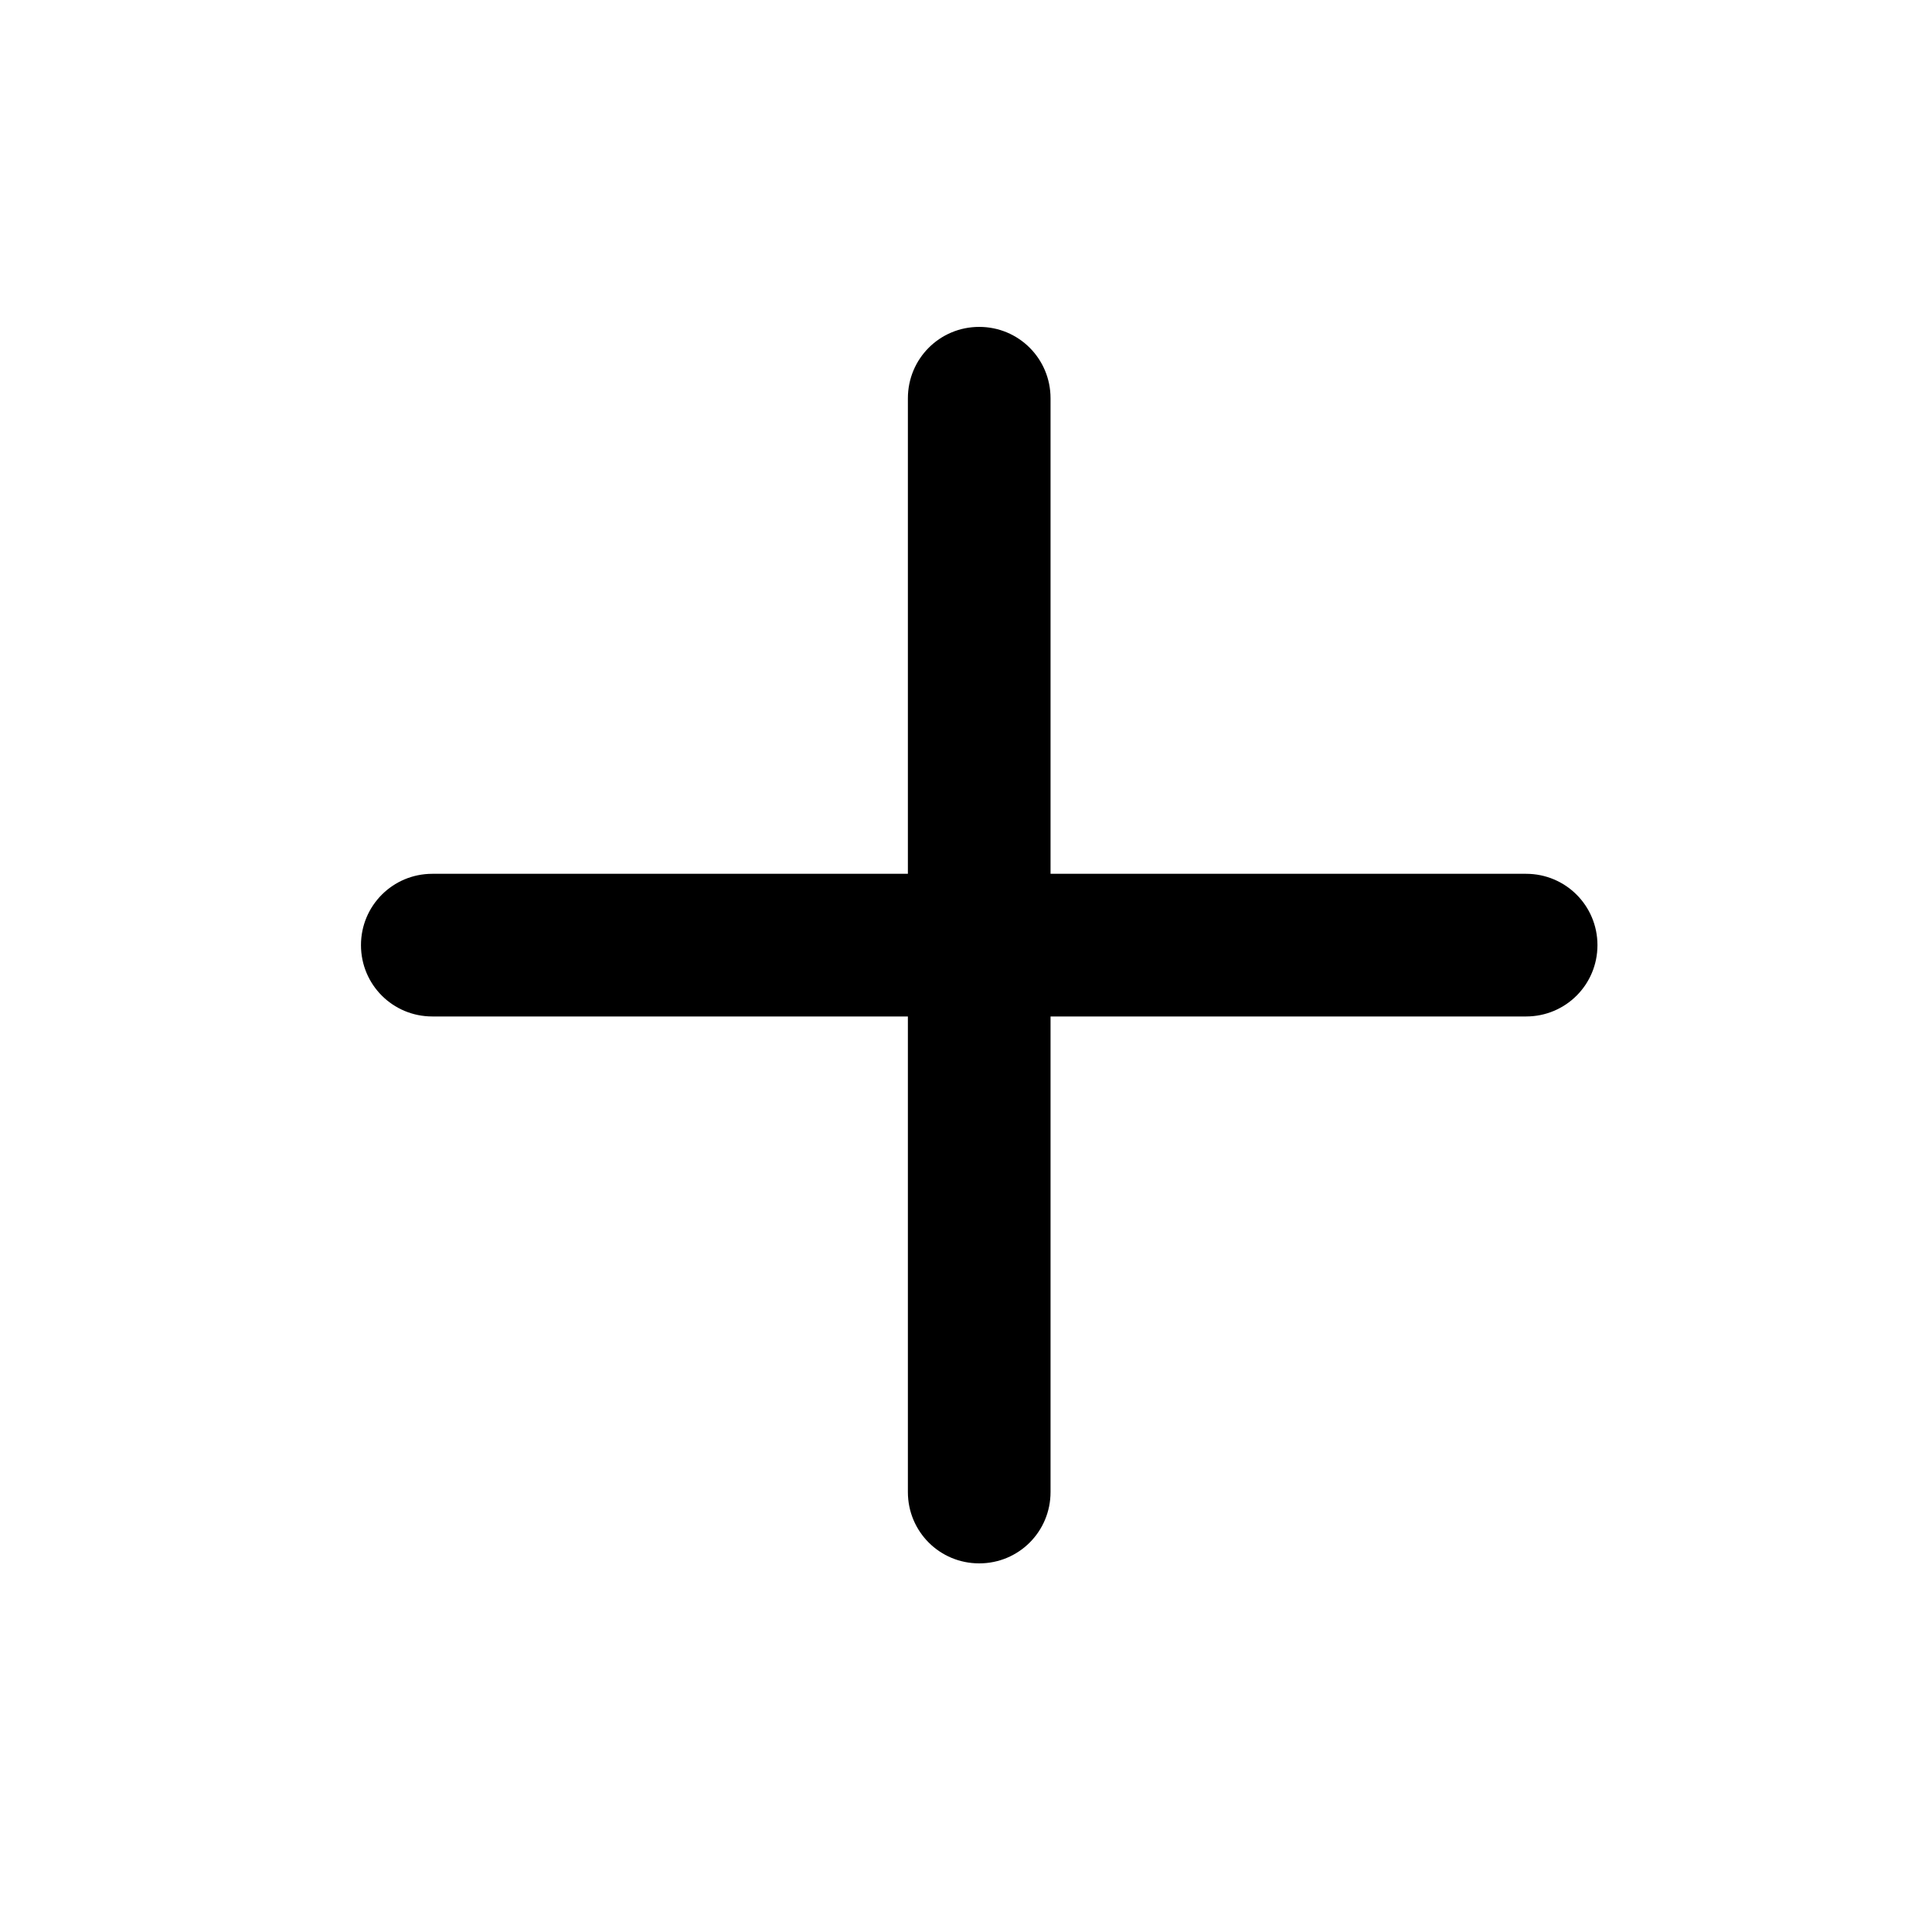
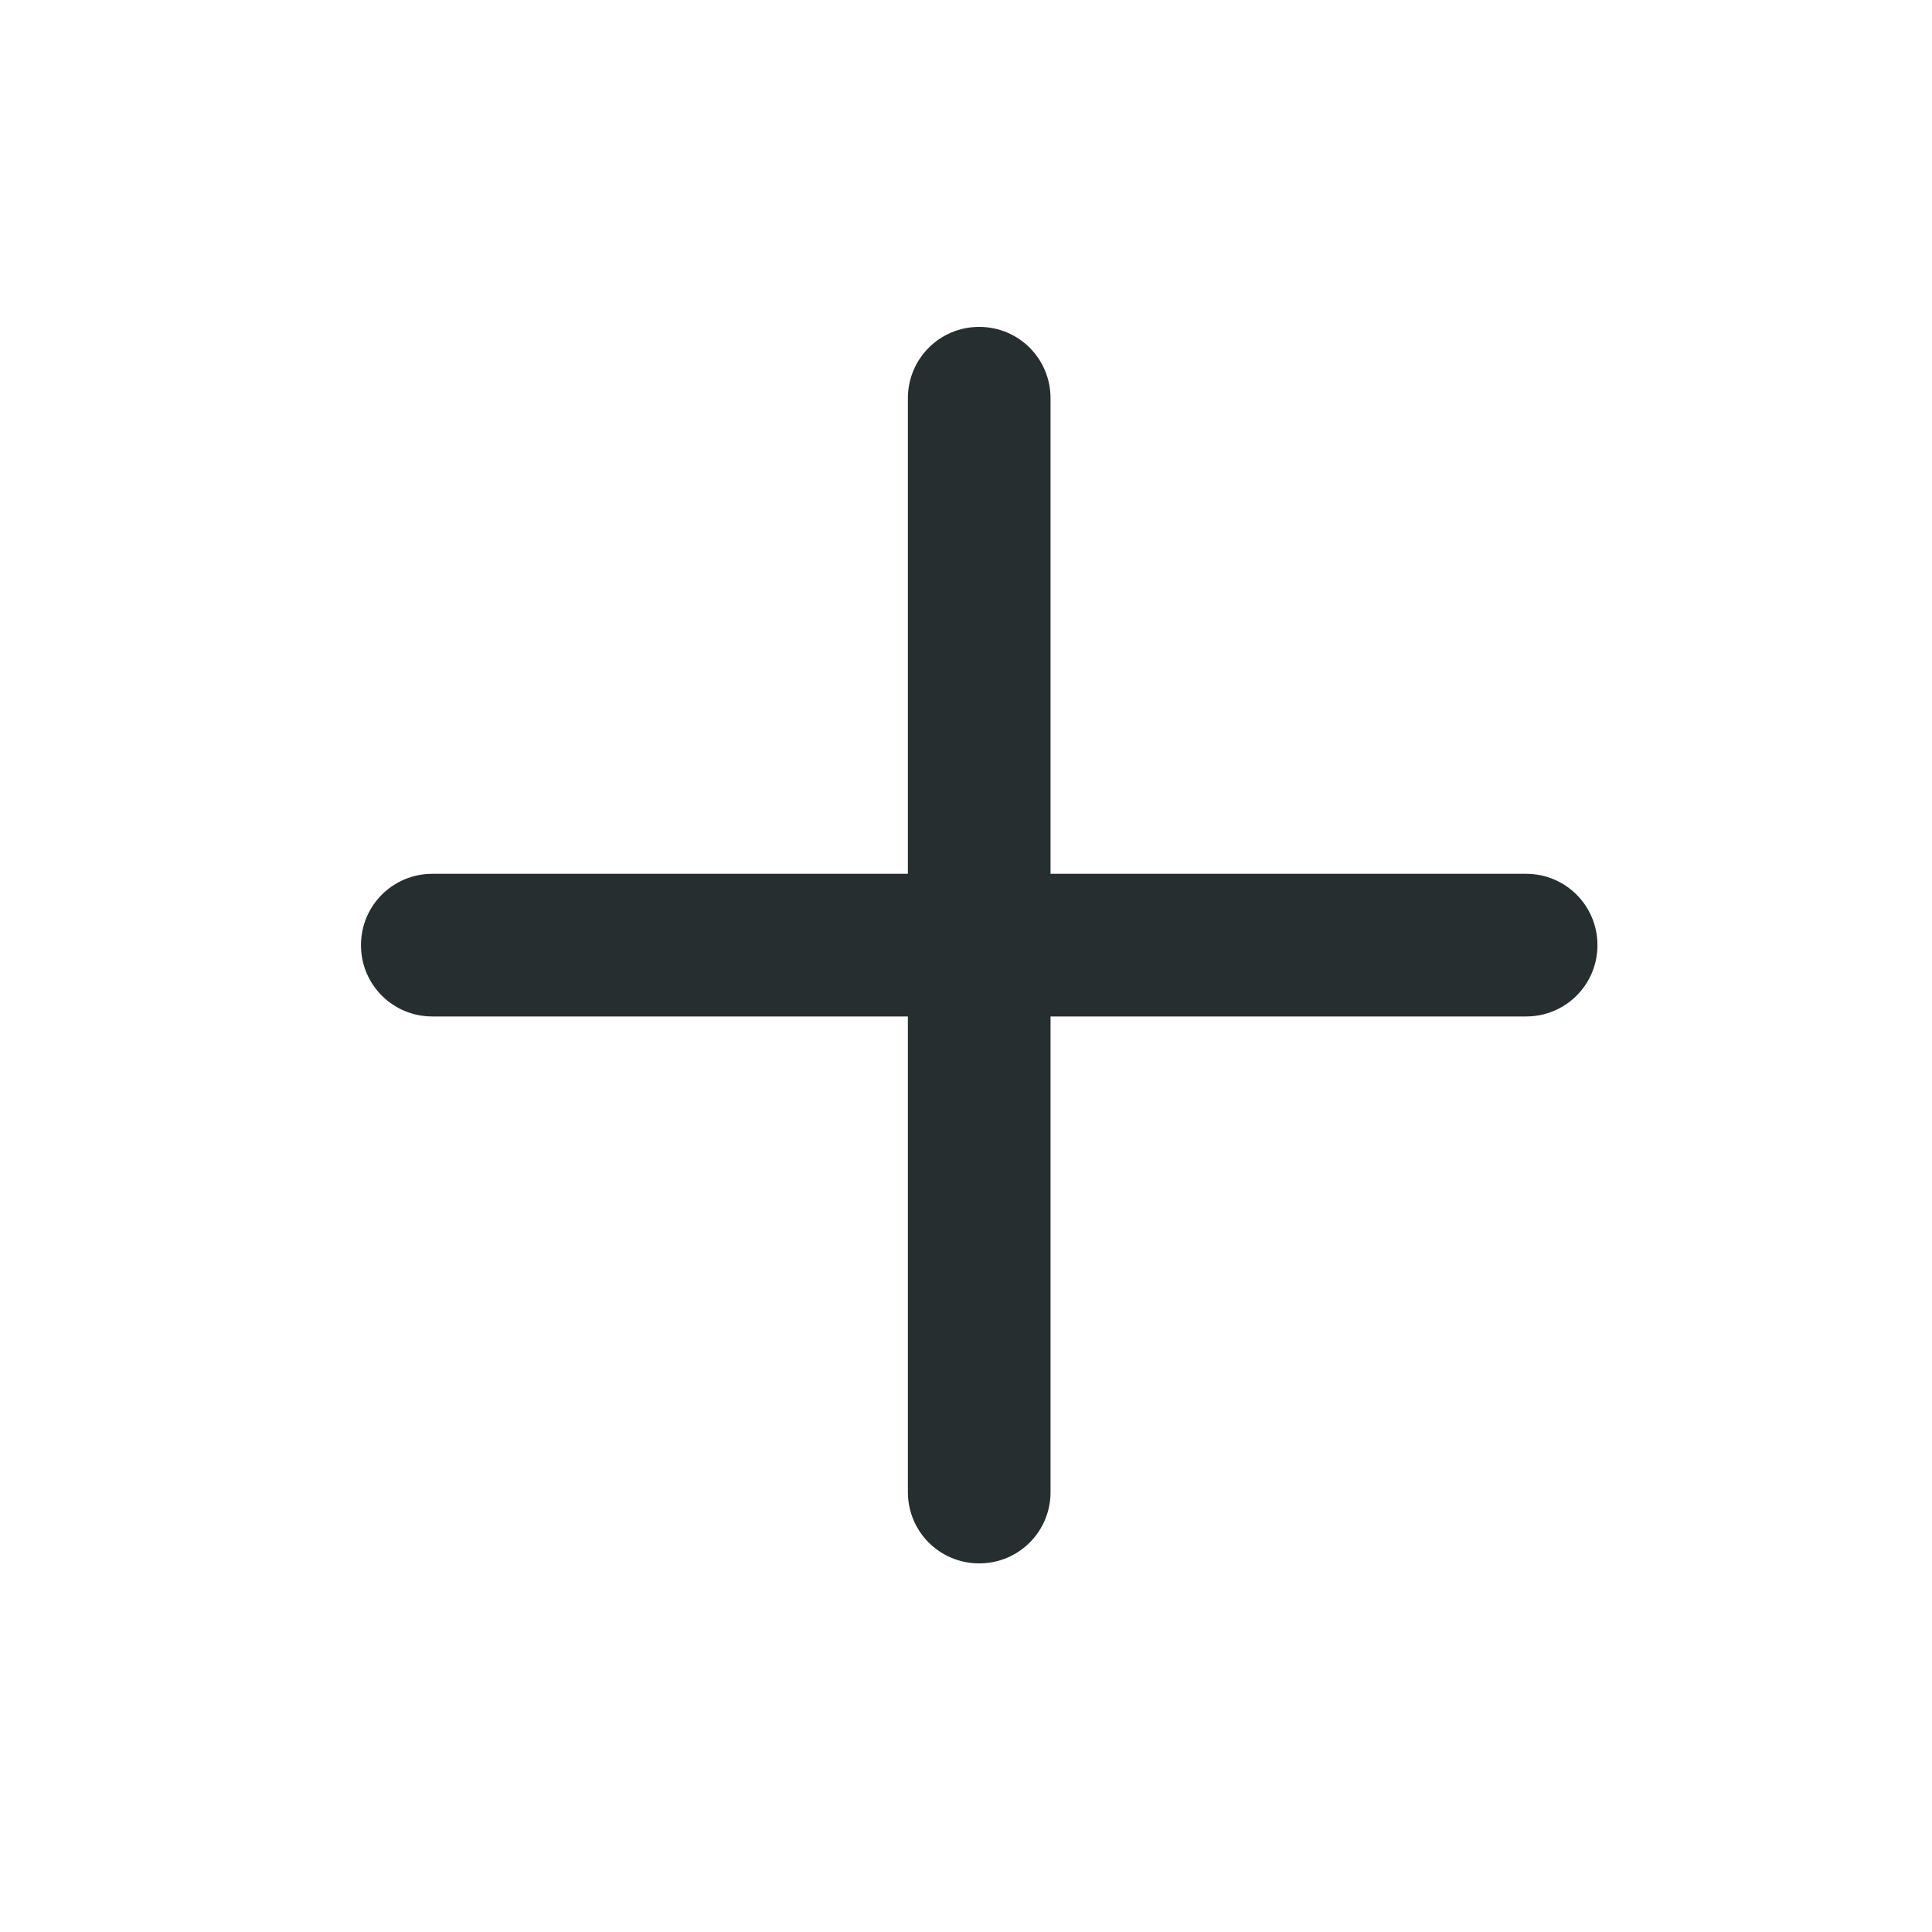
<svg xmlns="http://www.w3.org/2000/svg" width="25" height="25" viewBox="0 0 25 25" fill="none">
-   <path d="M13.594 5.154C13.594 4.642 13.183 4.23 12.671 4.23C12.159 4.23 11.748 4.642 11.748 5.154V11.307H5.594C5.083 11.307 4.671 11.719 4.671 12.23C4.671 12.742 5.083 13.153 5.594 13.153H11.748V19.307C11.748 19.819 12.159 20.23 12.671 20.23C13.183 20.23 13.594 19.819 13.594 19.307V13.153H19.748C20.259 13.153 20.671 12.742 20.671 12.23C20.671 11.719 20.259 11.307 19.748 11.307H13.594V5.154Z" fill="black" />
+   <path d="M13.594 5.154C13.594 4.642 13.183 4.23 12.671 4.23C12.159 4.23 11.748 4.642 11.748 5.154V11.307H5.594C5.083 11.307 4.671 11.719 4.671 12.23C4.671 12.742 5.083 13.153 5.594 13.153H11.748V19.307C11.748 19.819 12.159 20.23 12.671 20.23C13.183 20.23 13.594 19.819 13.594 19.307V13.153H19.748C20.259 13.153 20.671 12.742 20.671 12.23C20.671 11.719 20.259 11.307 19.748 11.307H13.594V5.154Z" fill="#262E30" />
</svg>
